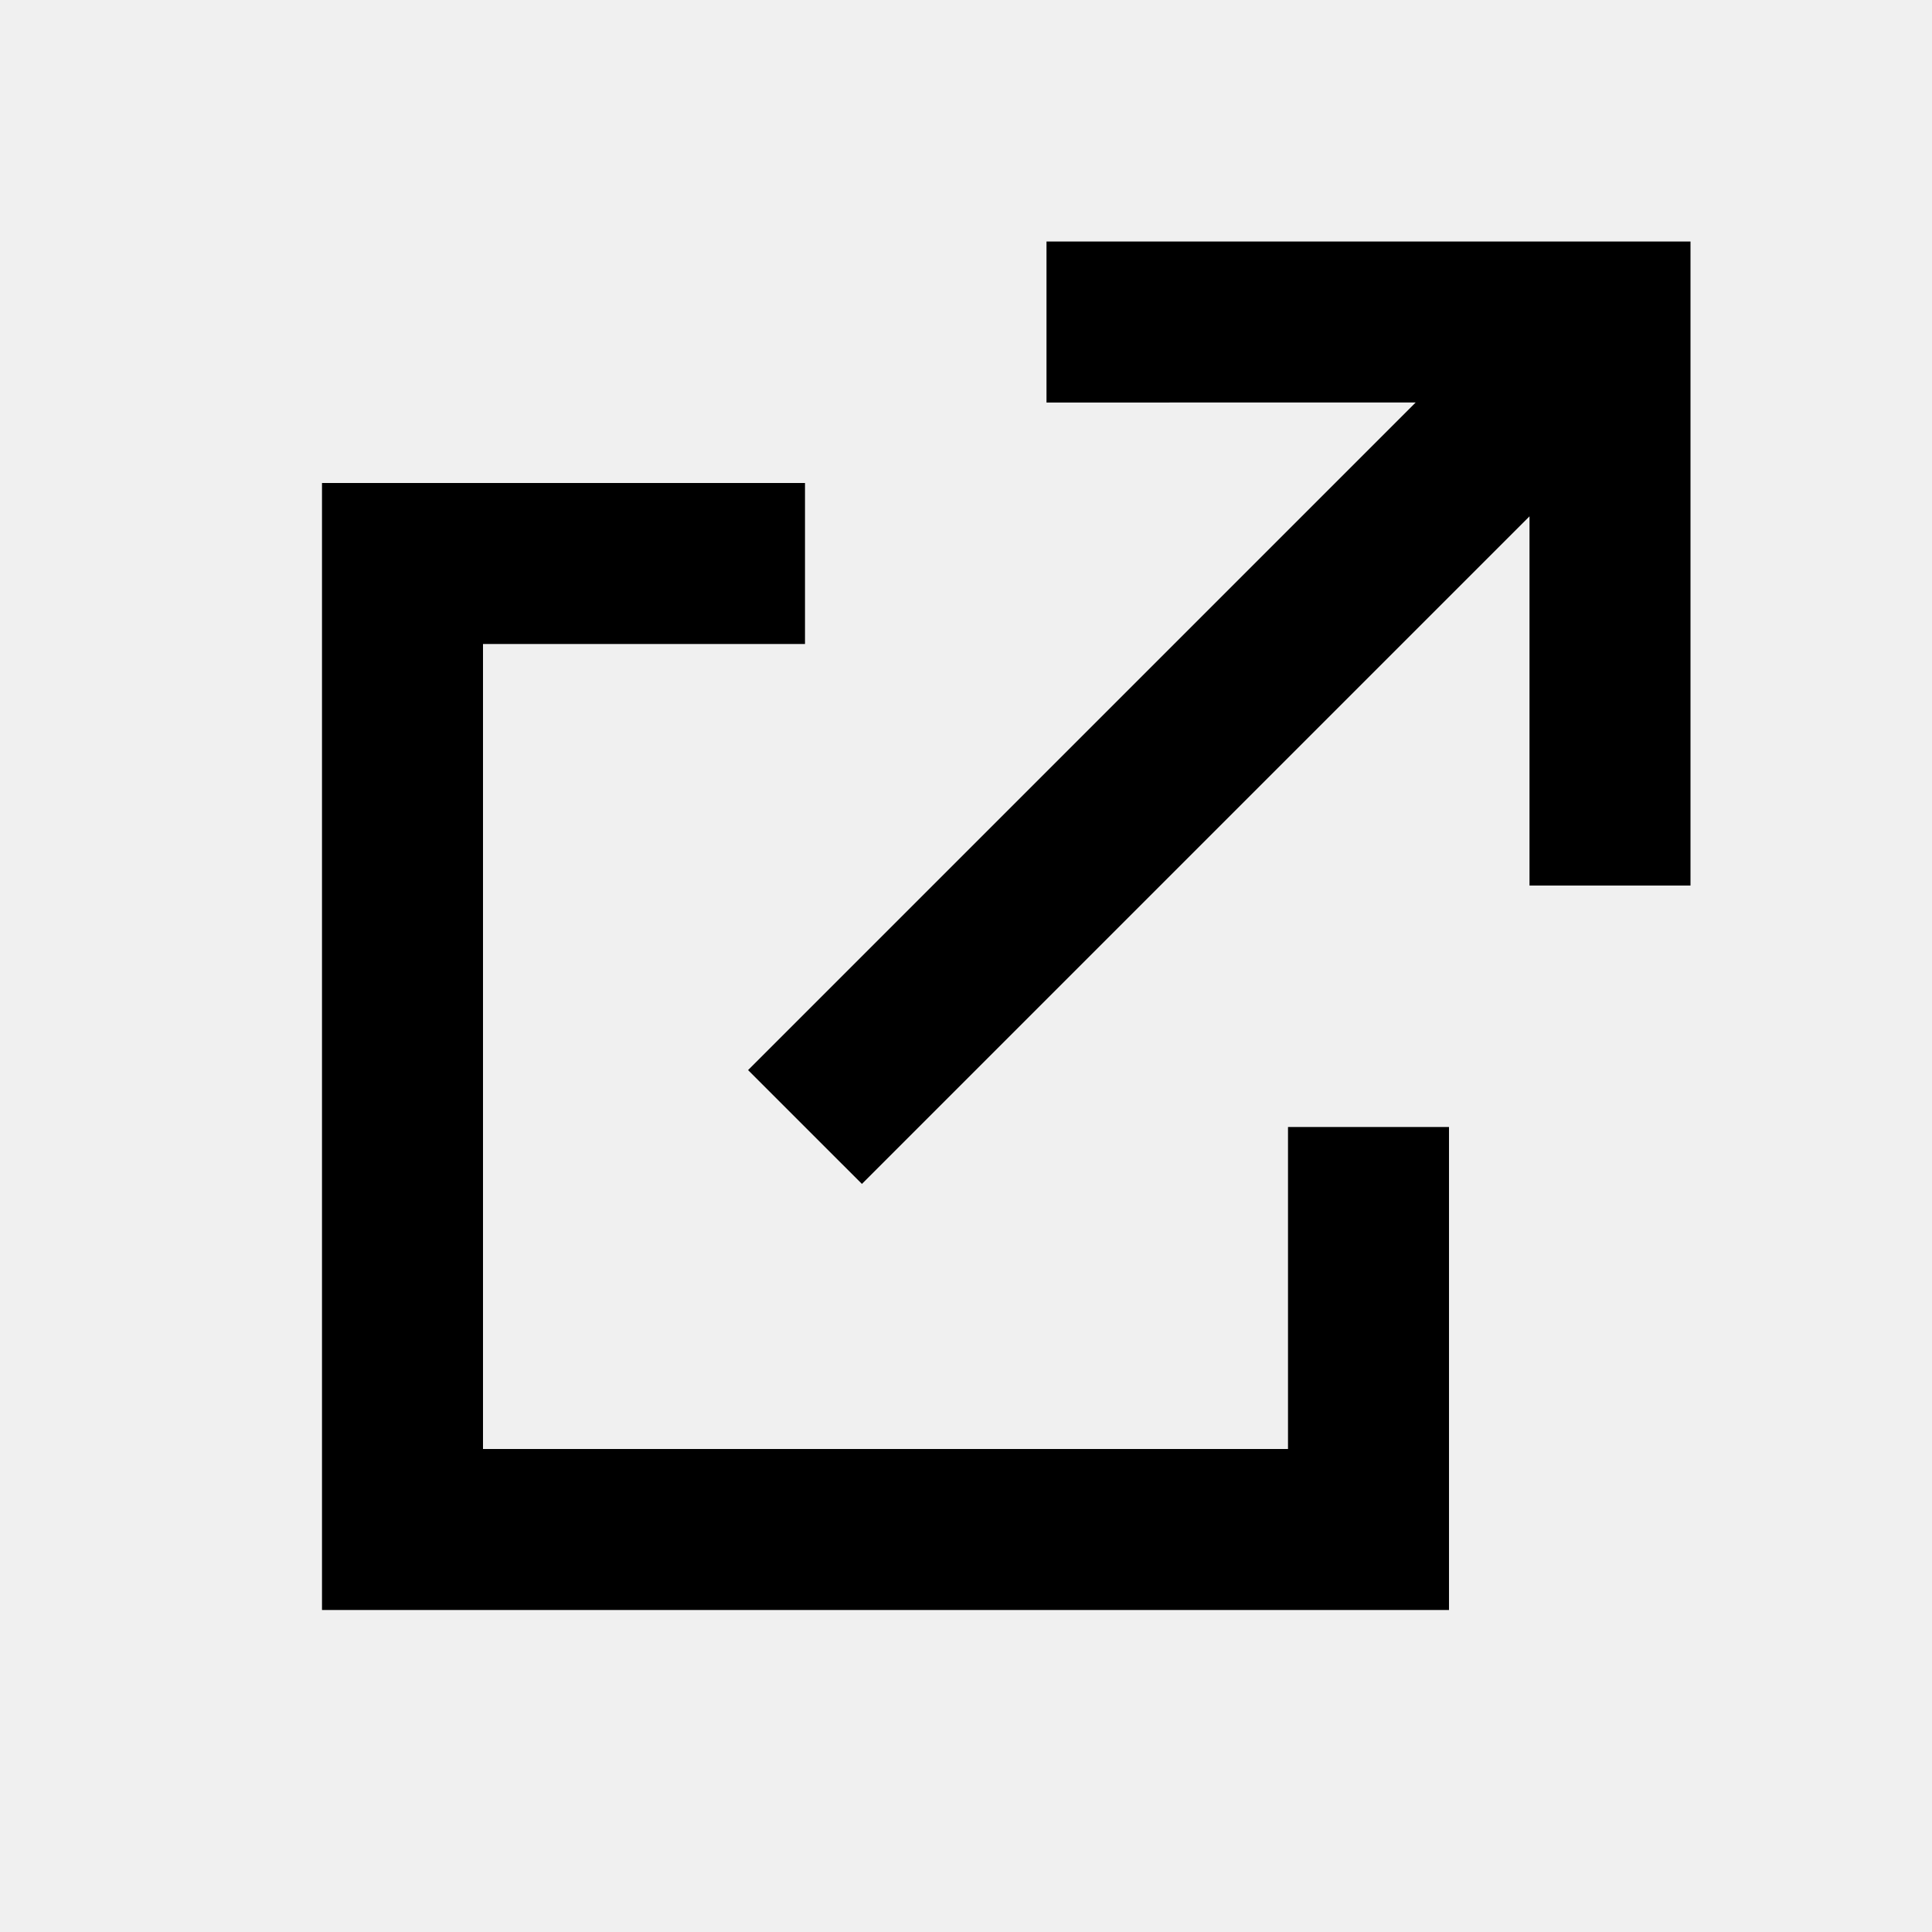
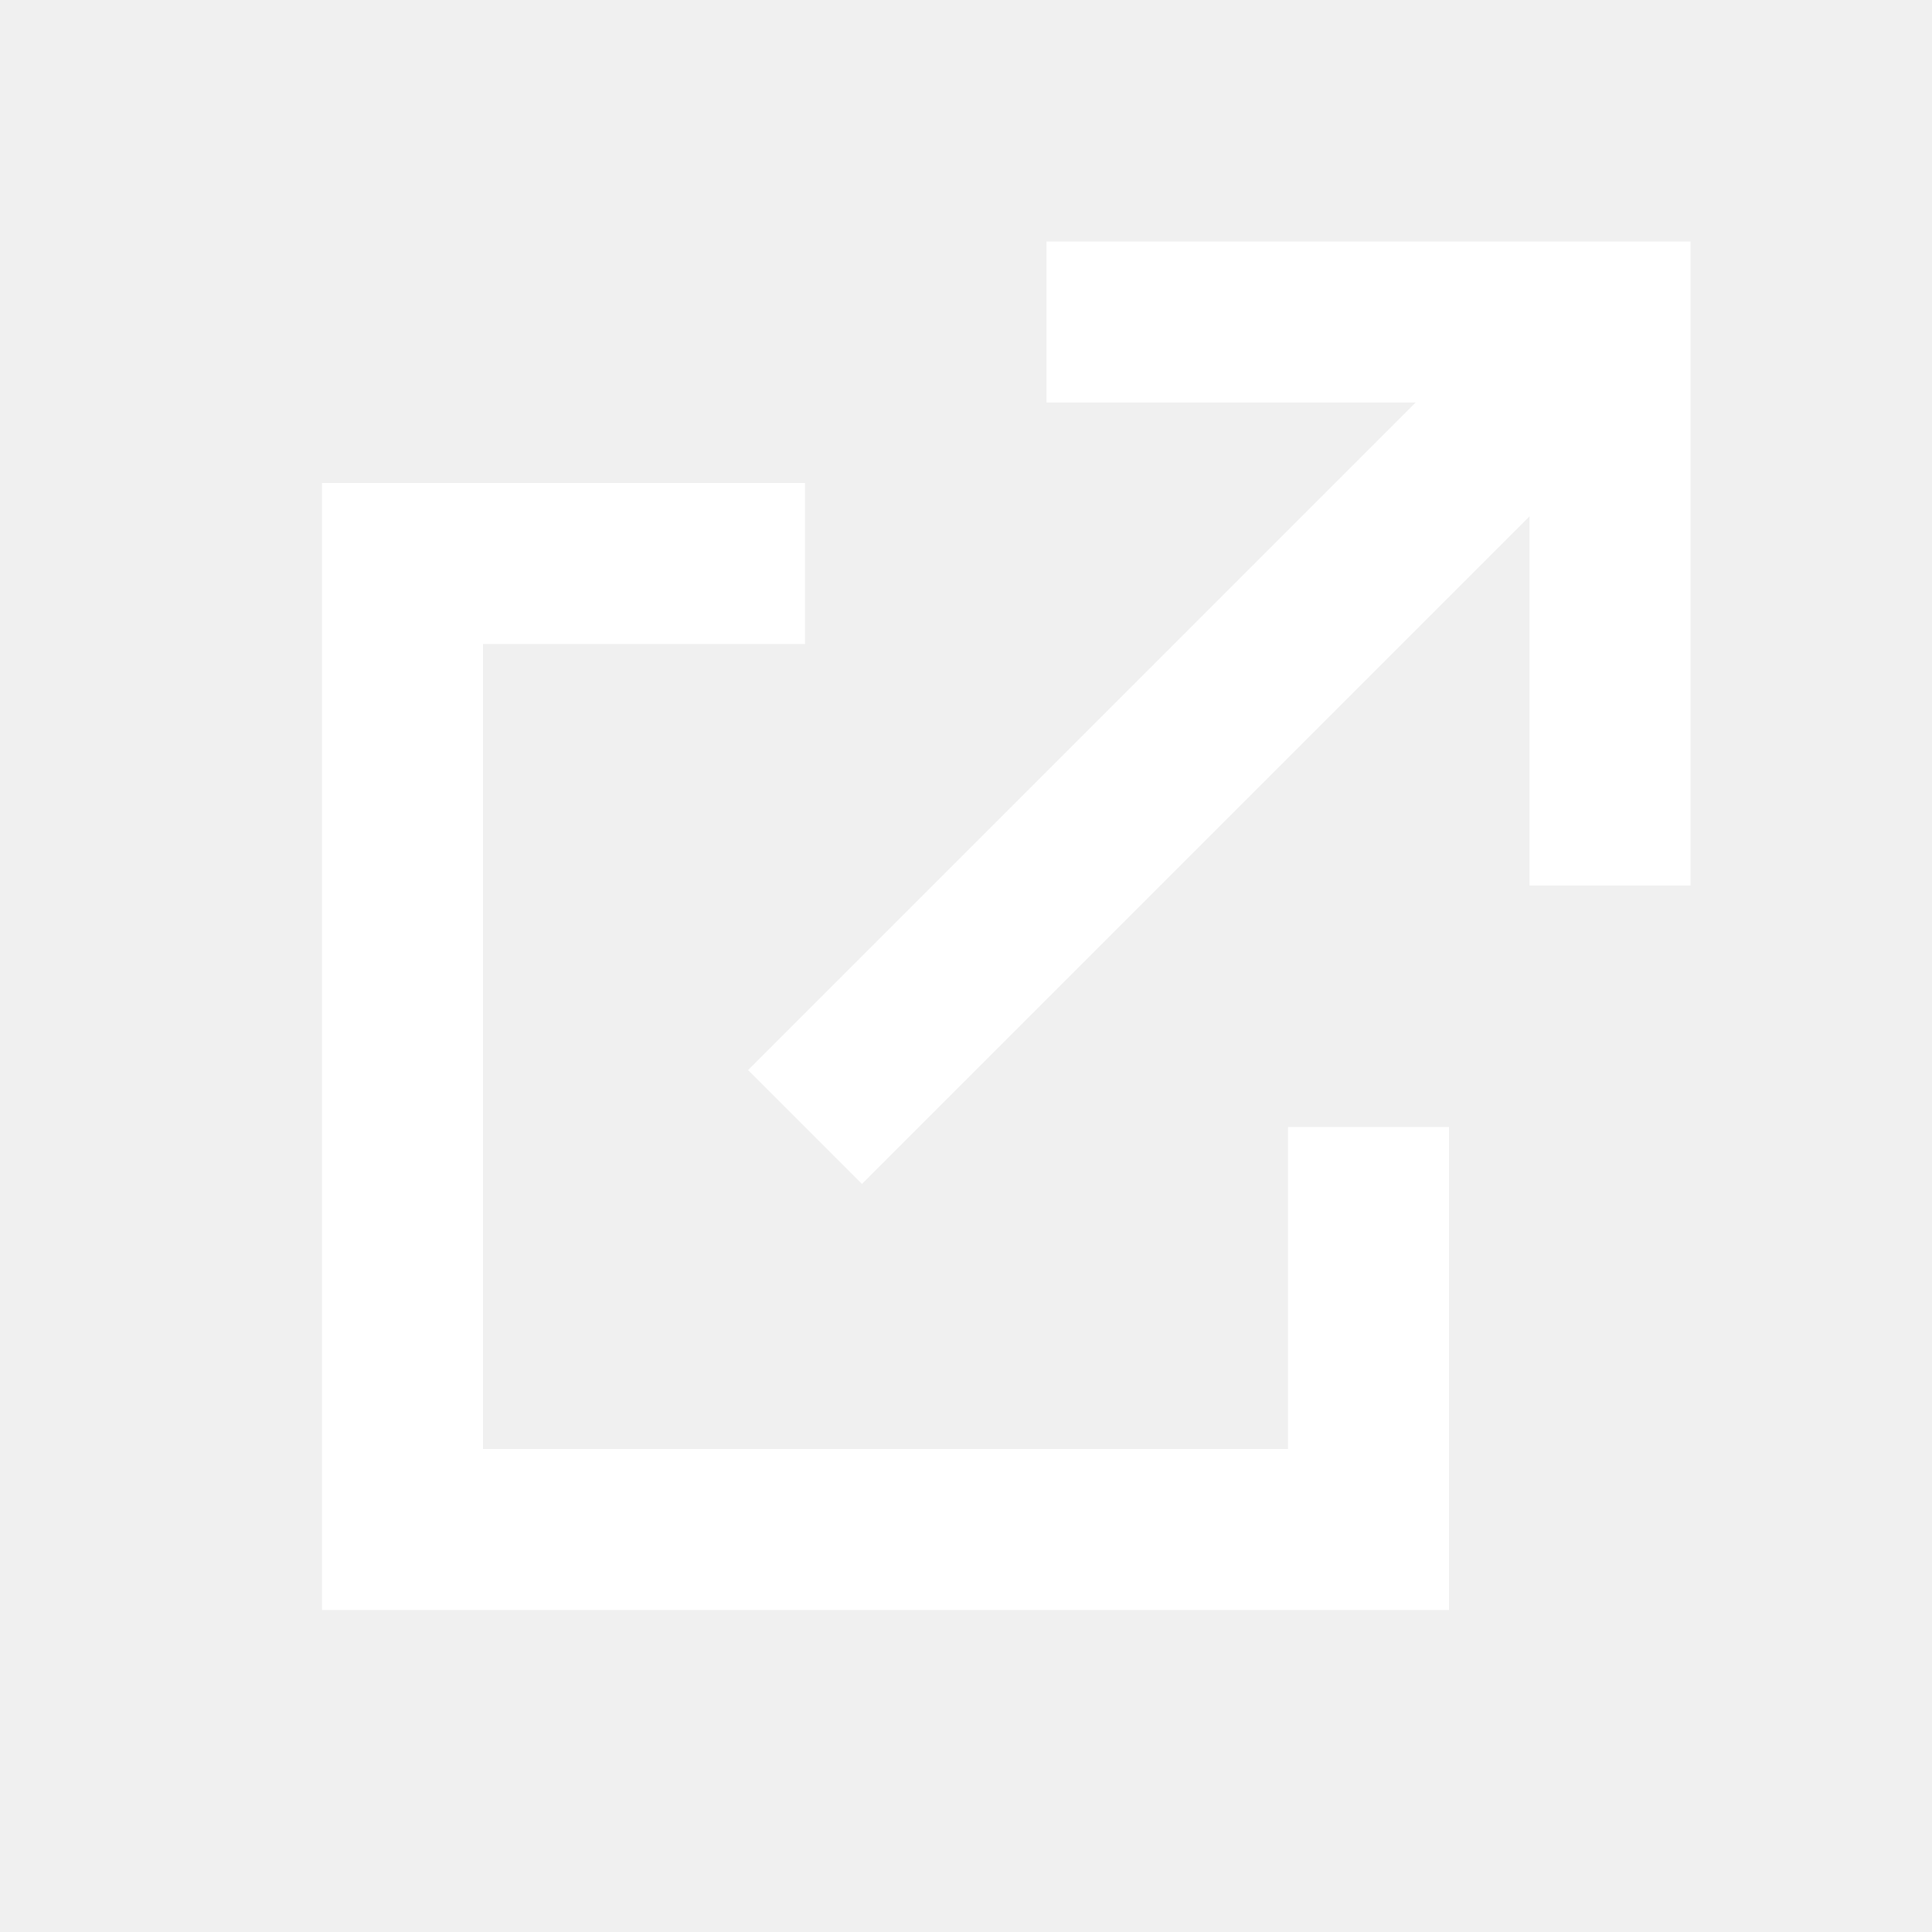
<svg xmlns="http://www.w3.org/2000/svg" width="800px" height="800px" viewBox="0 0 512 512" version="1.1">
  <g id="Page-1" stroke="none" stroke-width="1" fill="none" fill-rule="evenodd">
-     <g id="icon" fill="#000000" transform="translate(85.33333, 64)">
+     <g id="icon" fill="#ffffff" transform="translate(85.33333, 64)">
      <path d="M128,63.999 L128,106.666 L42.667,106.667 L42.667,320 L256,320 L256,234.666 L298.666,234.666 L298.667,362.667 L4.26325641e-14,362.667 L4.26325641e-14,64 L128,63.999 Z M362.667,1.42108547e-14 L362.667,170.667 L320,170.667 L320,72.835 L143.085,249.752 L112.915,219.582 L289.83,42.666 L192,42.667 L192,1.42108547e-14 L362.667,1.42108547e-14 Z" id="Combined-Shape">

</path>
    </g>
  </g>
</svg>
